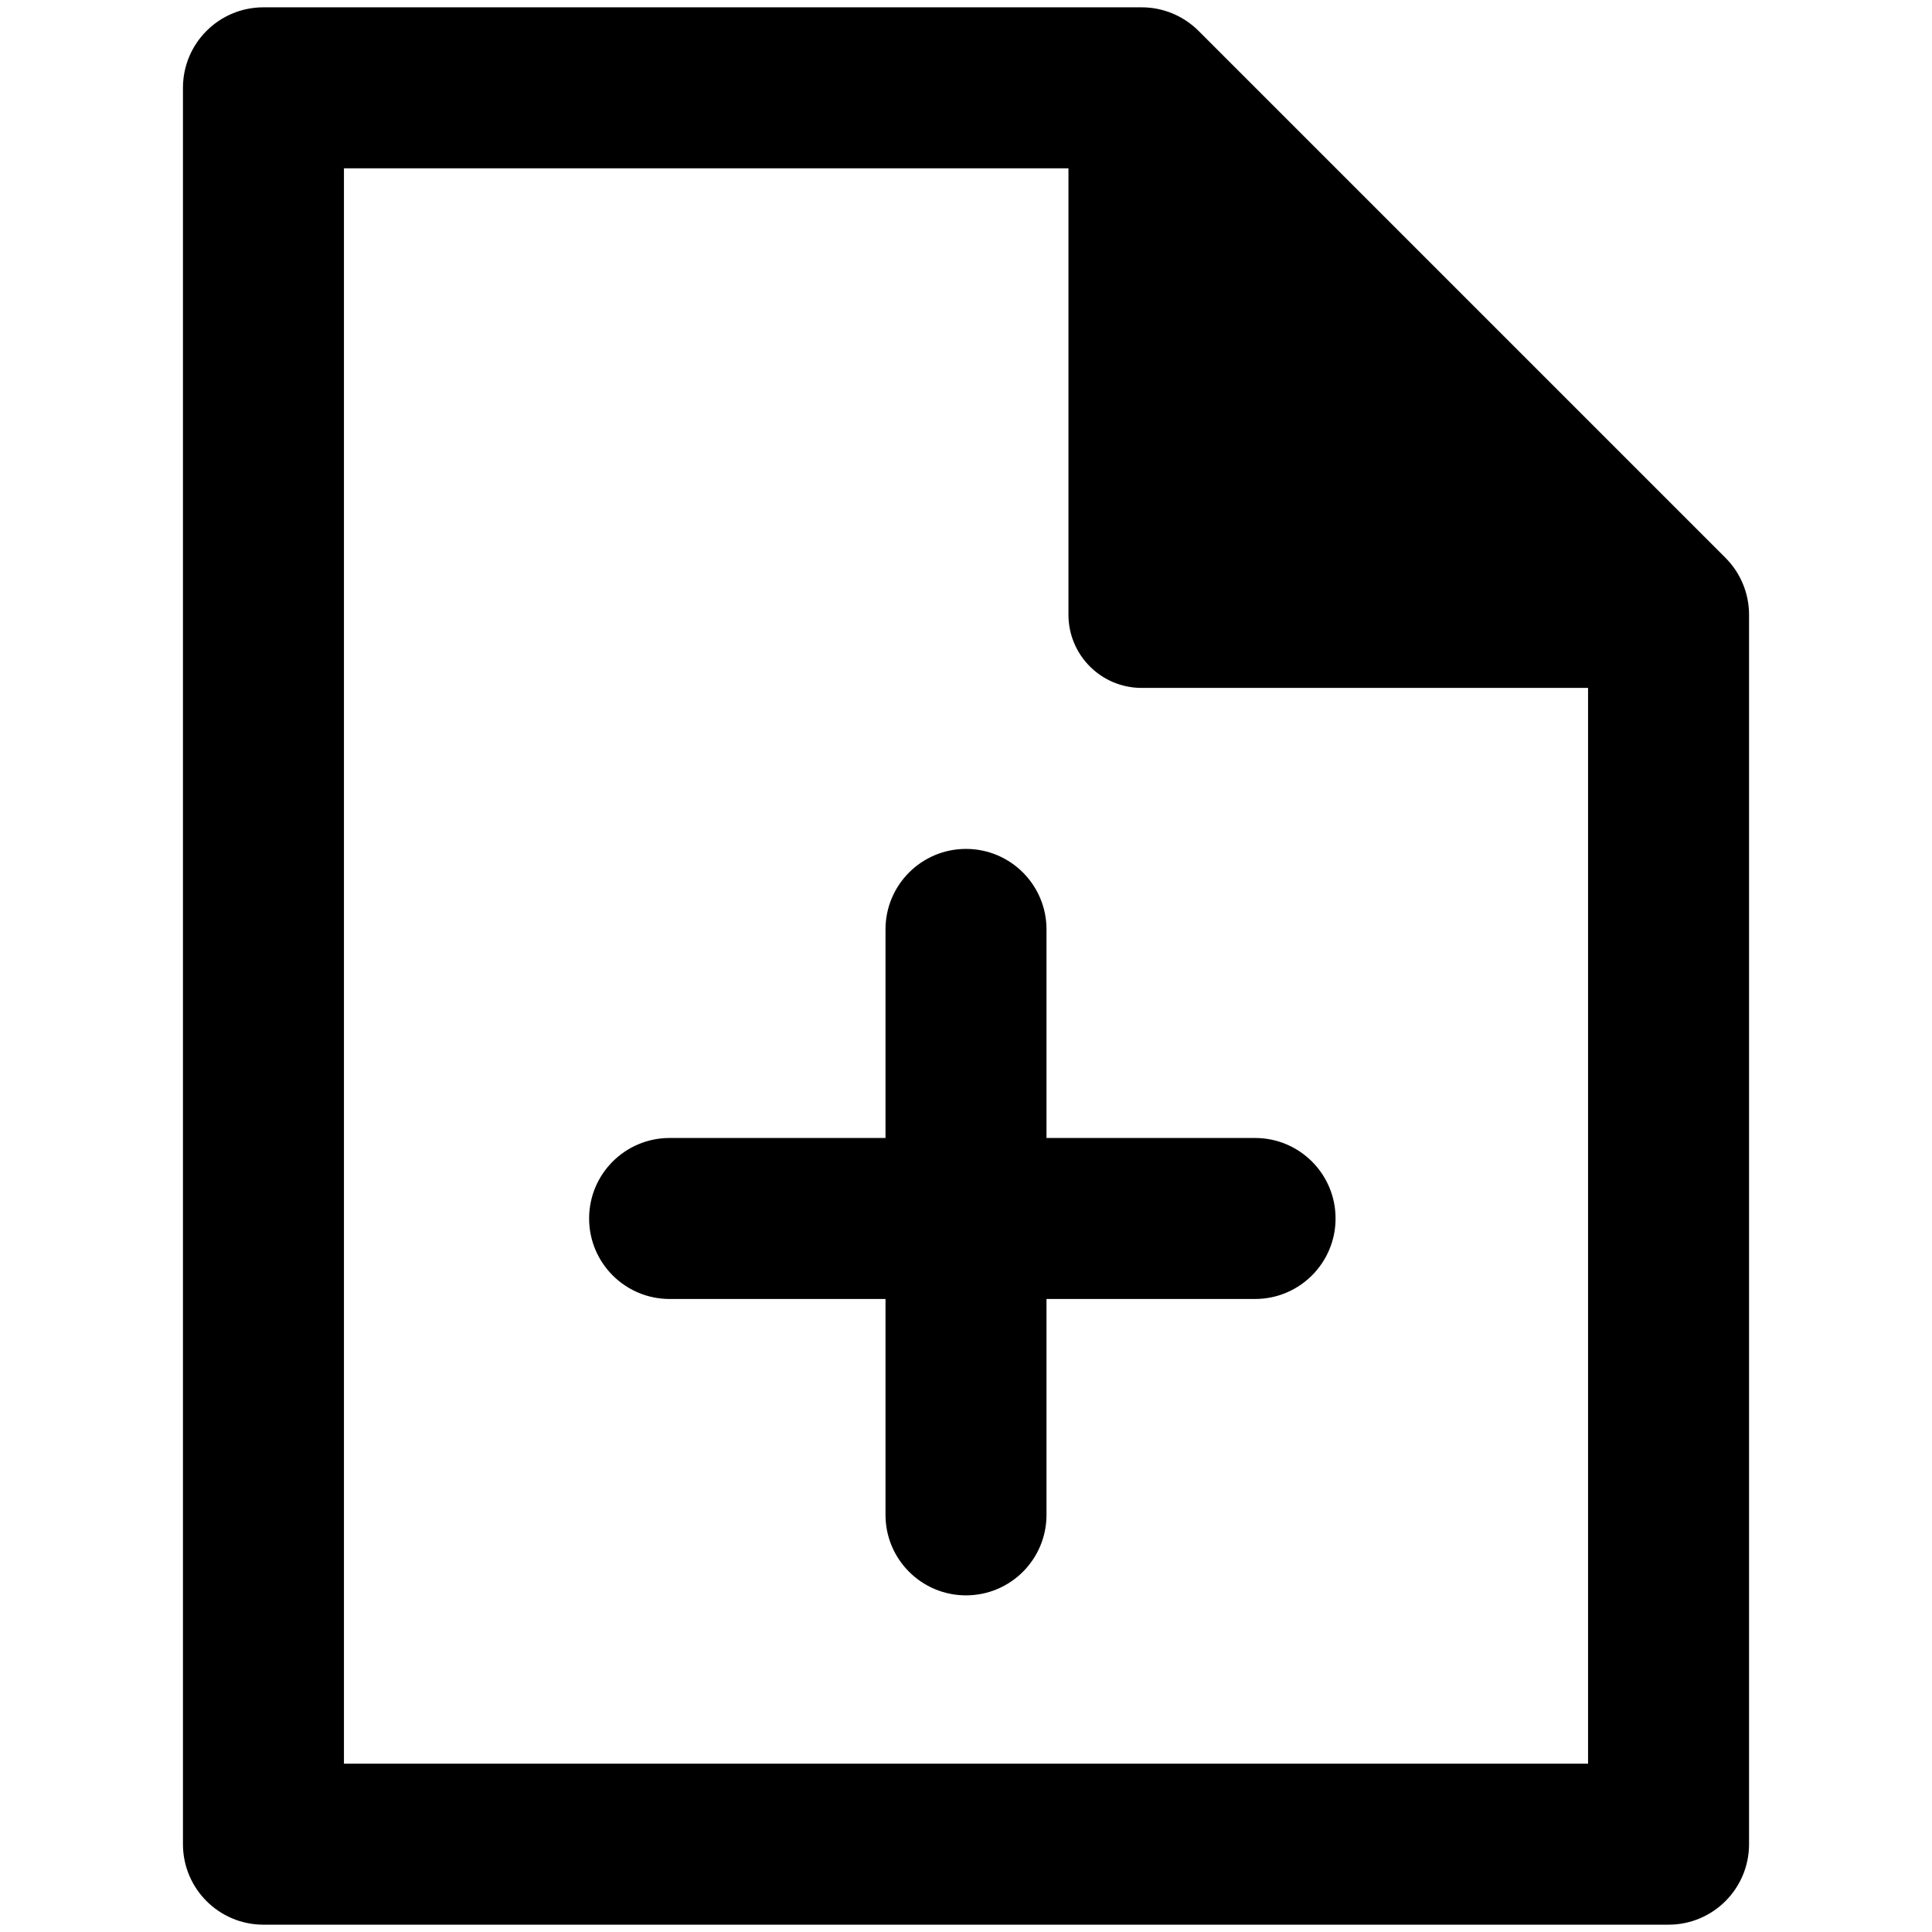
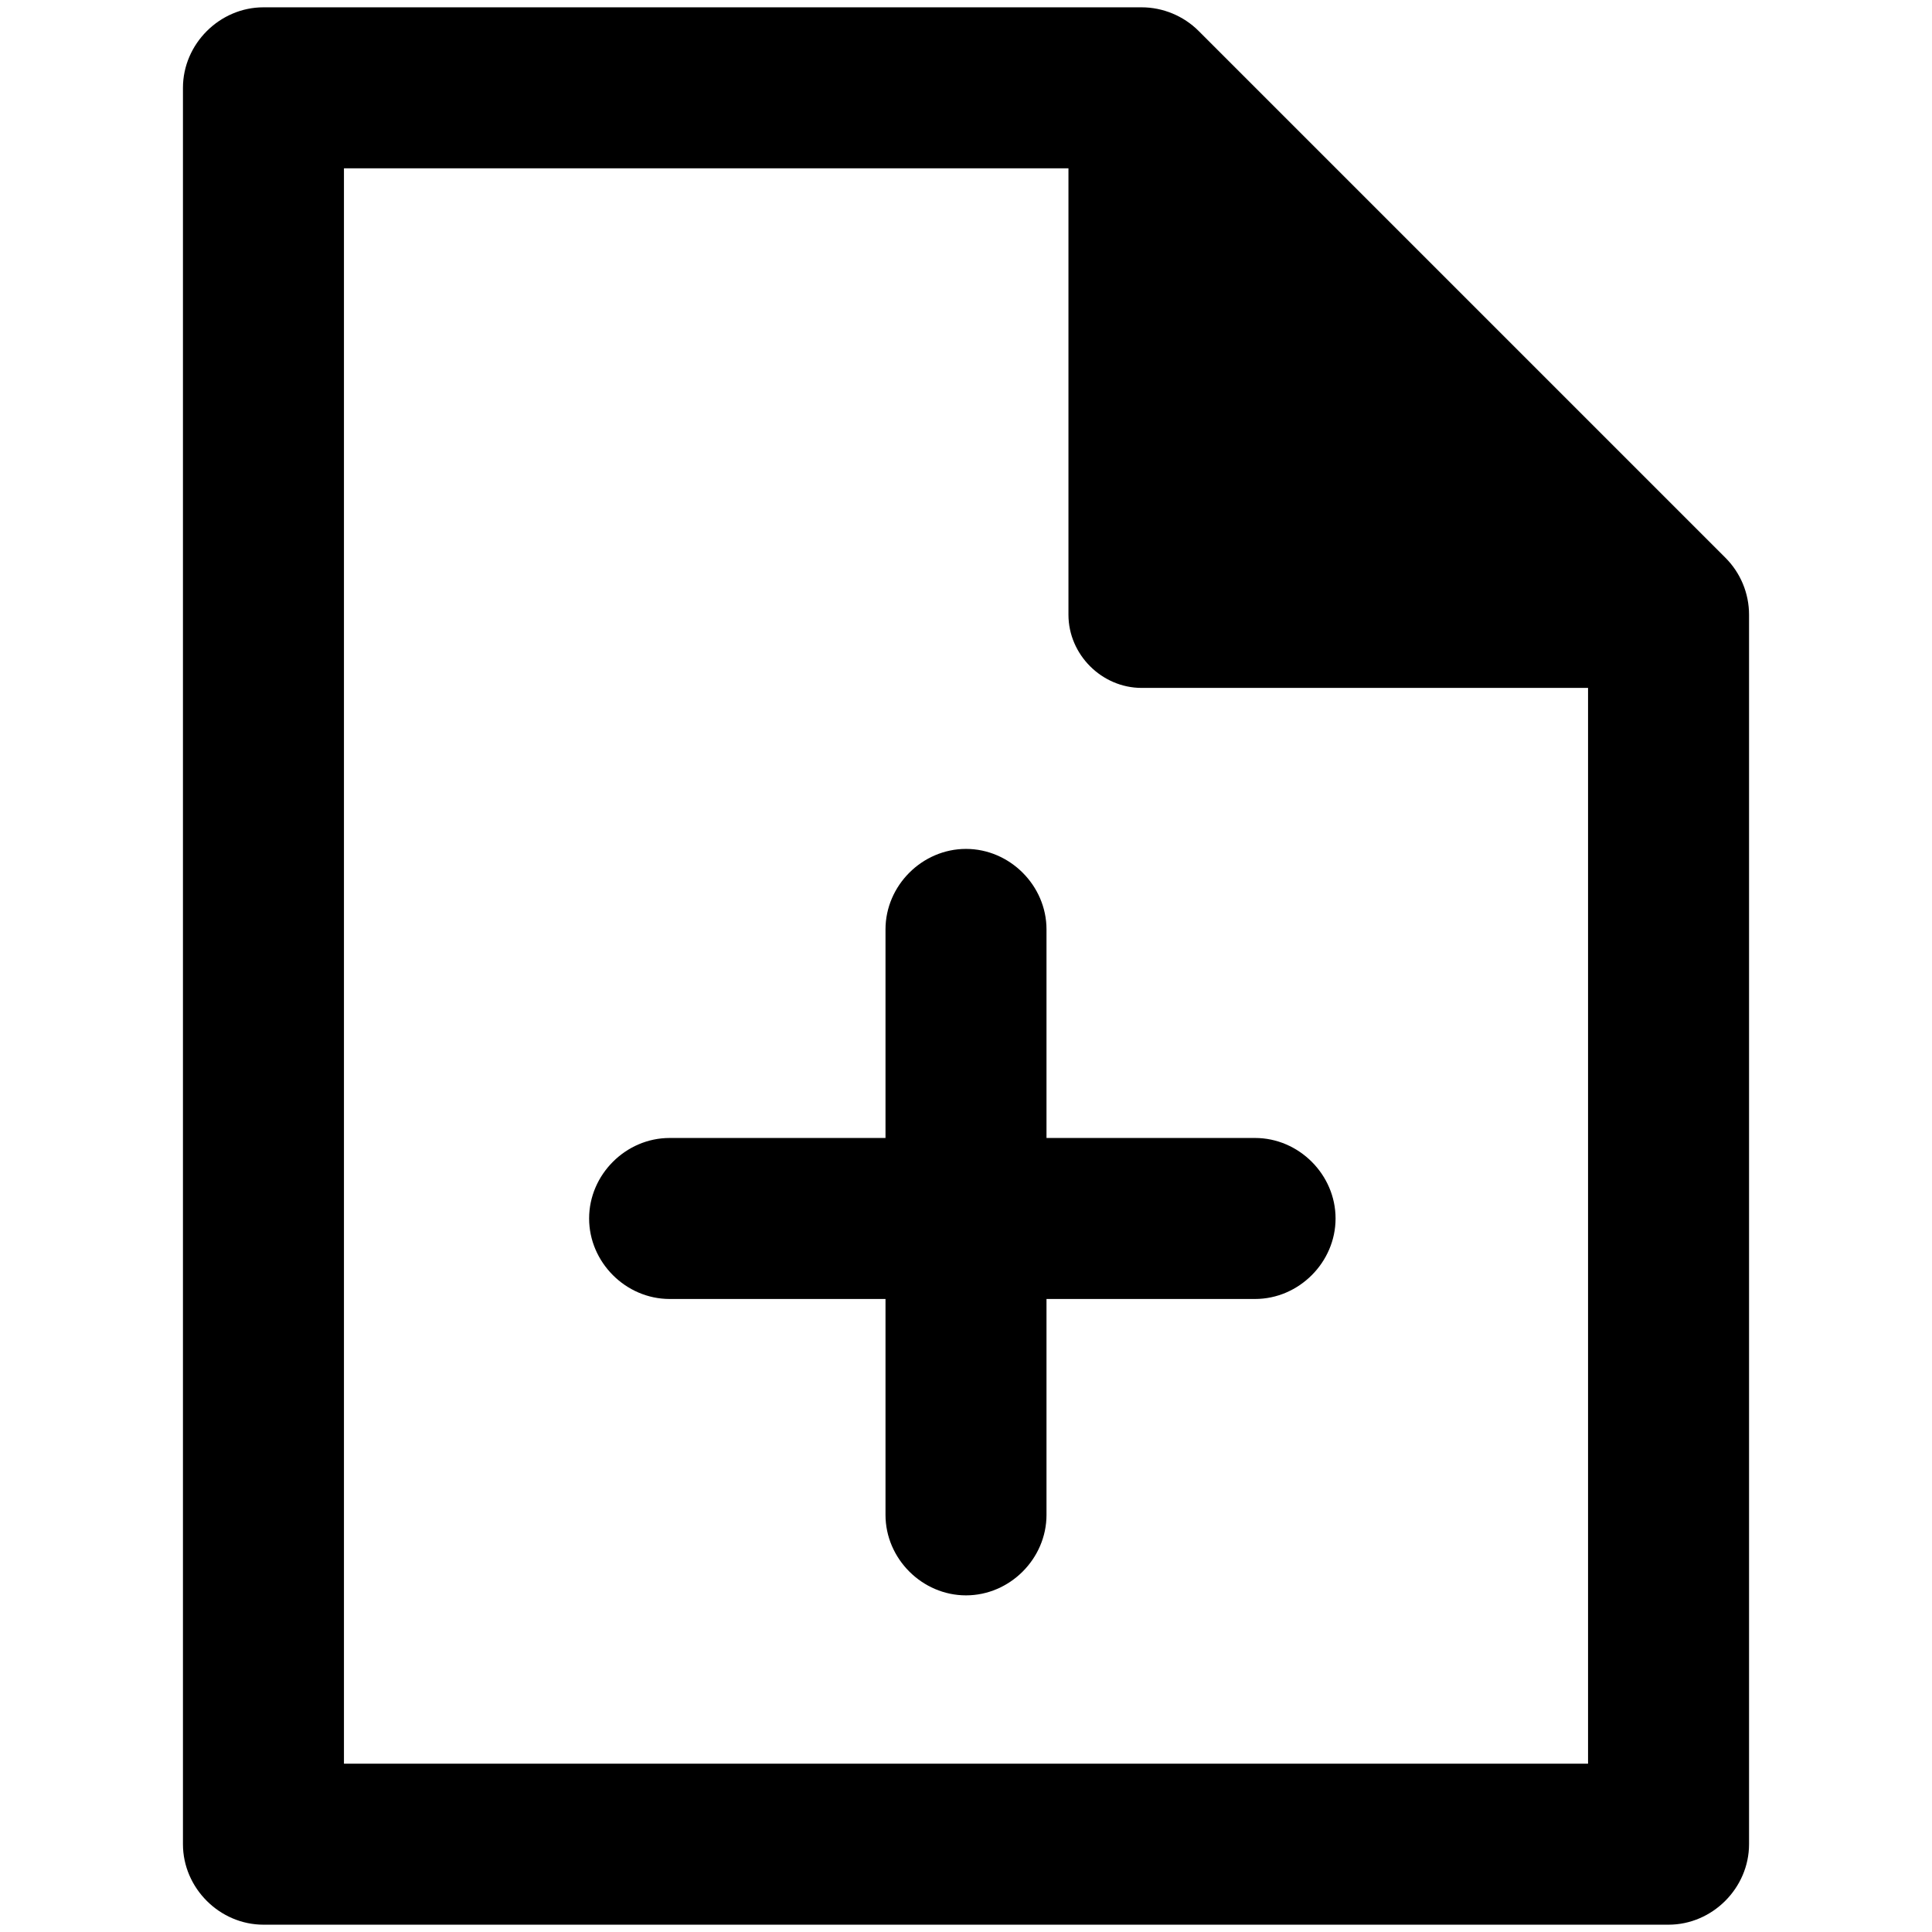
<svg xmlns="http://www.w3.org/2000/svg" viewBox="0 0 264 264">
-   <path d="M36 263a11 11 0 0 1-11-11V12A11 11 0 0 1 36 1h120a11 11 0 0 1 7.778 3.222l72 72A11 11 0 0 1 239 84v168a11 11 0 0 1-11 11Zm11-22h170V94h-61a10 10 0 0 1-10-10V23H47Zm74-34v-29.5H91.5a11 11 0 0 1-11-11 11 11 0 0 1 11-11H121V127a11 11 0 0 1 11-11 11 11 0 0 1 11 11v28.5h28.5a11 11 0 0 1 11 11 11 11 0 0 1-11 11H143V207a11 11 0 0 1-11 11 11 11 0 0 1-11-11Z" />
+   <path d="M121 207v-29.5H91.5c-5.991 0-11-5.009-11-11s5.009-11 11-11H121V127c0-5.991 5.009-11 11-11s11 5.009 11 11v28.5h28.5c5.991 0 11 5.009 11 11s-5.009 11-11 11H143V207c0 5.991-5.009 11-11 11s-11-5.009-11-11" />
+   <path d="M36 263c-5.991 0-11-5.009-11-11V12c0-5.991 5.009-11 11-11h120c2.897 0 5.73 1.173 7.779 3.222l72 72A11 11 0 0 1 239 84v168c0 5.991-5.009 11-11 11zm11-22h170V94h-61c-5.447 0-10-4.553-10-10V23H47z" />
</svg>
